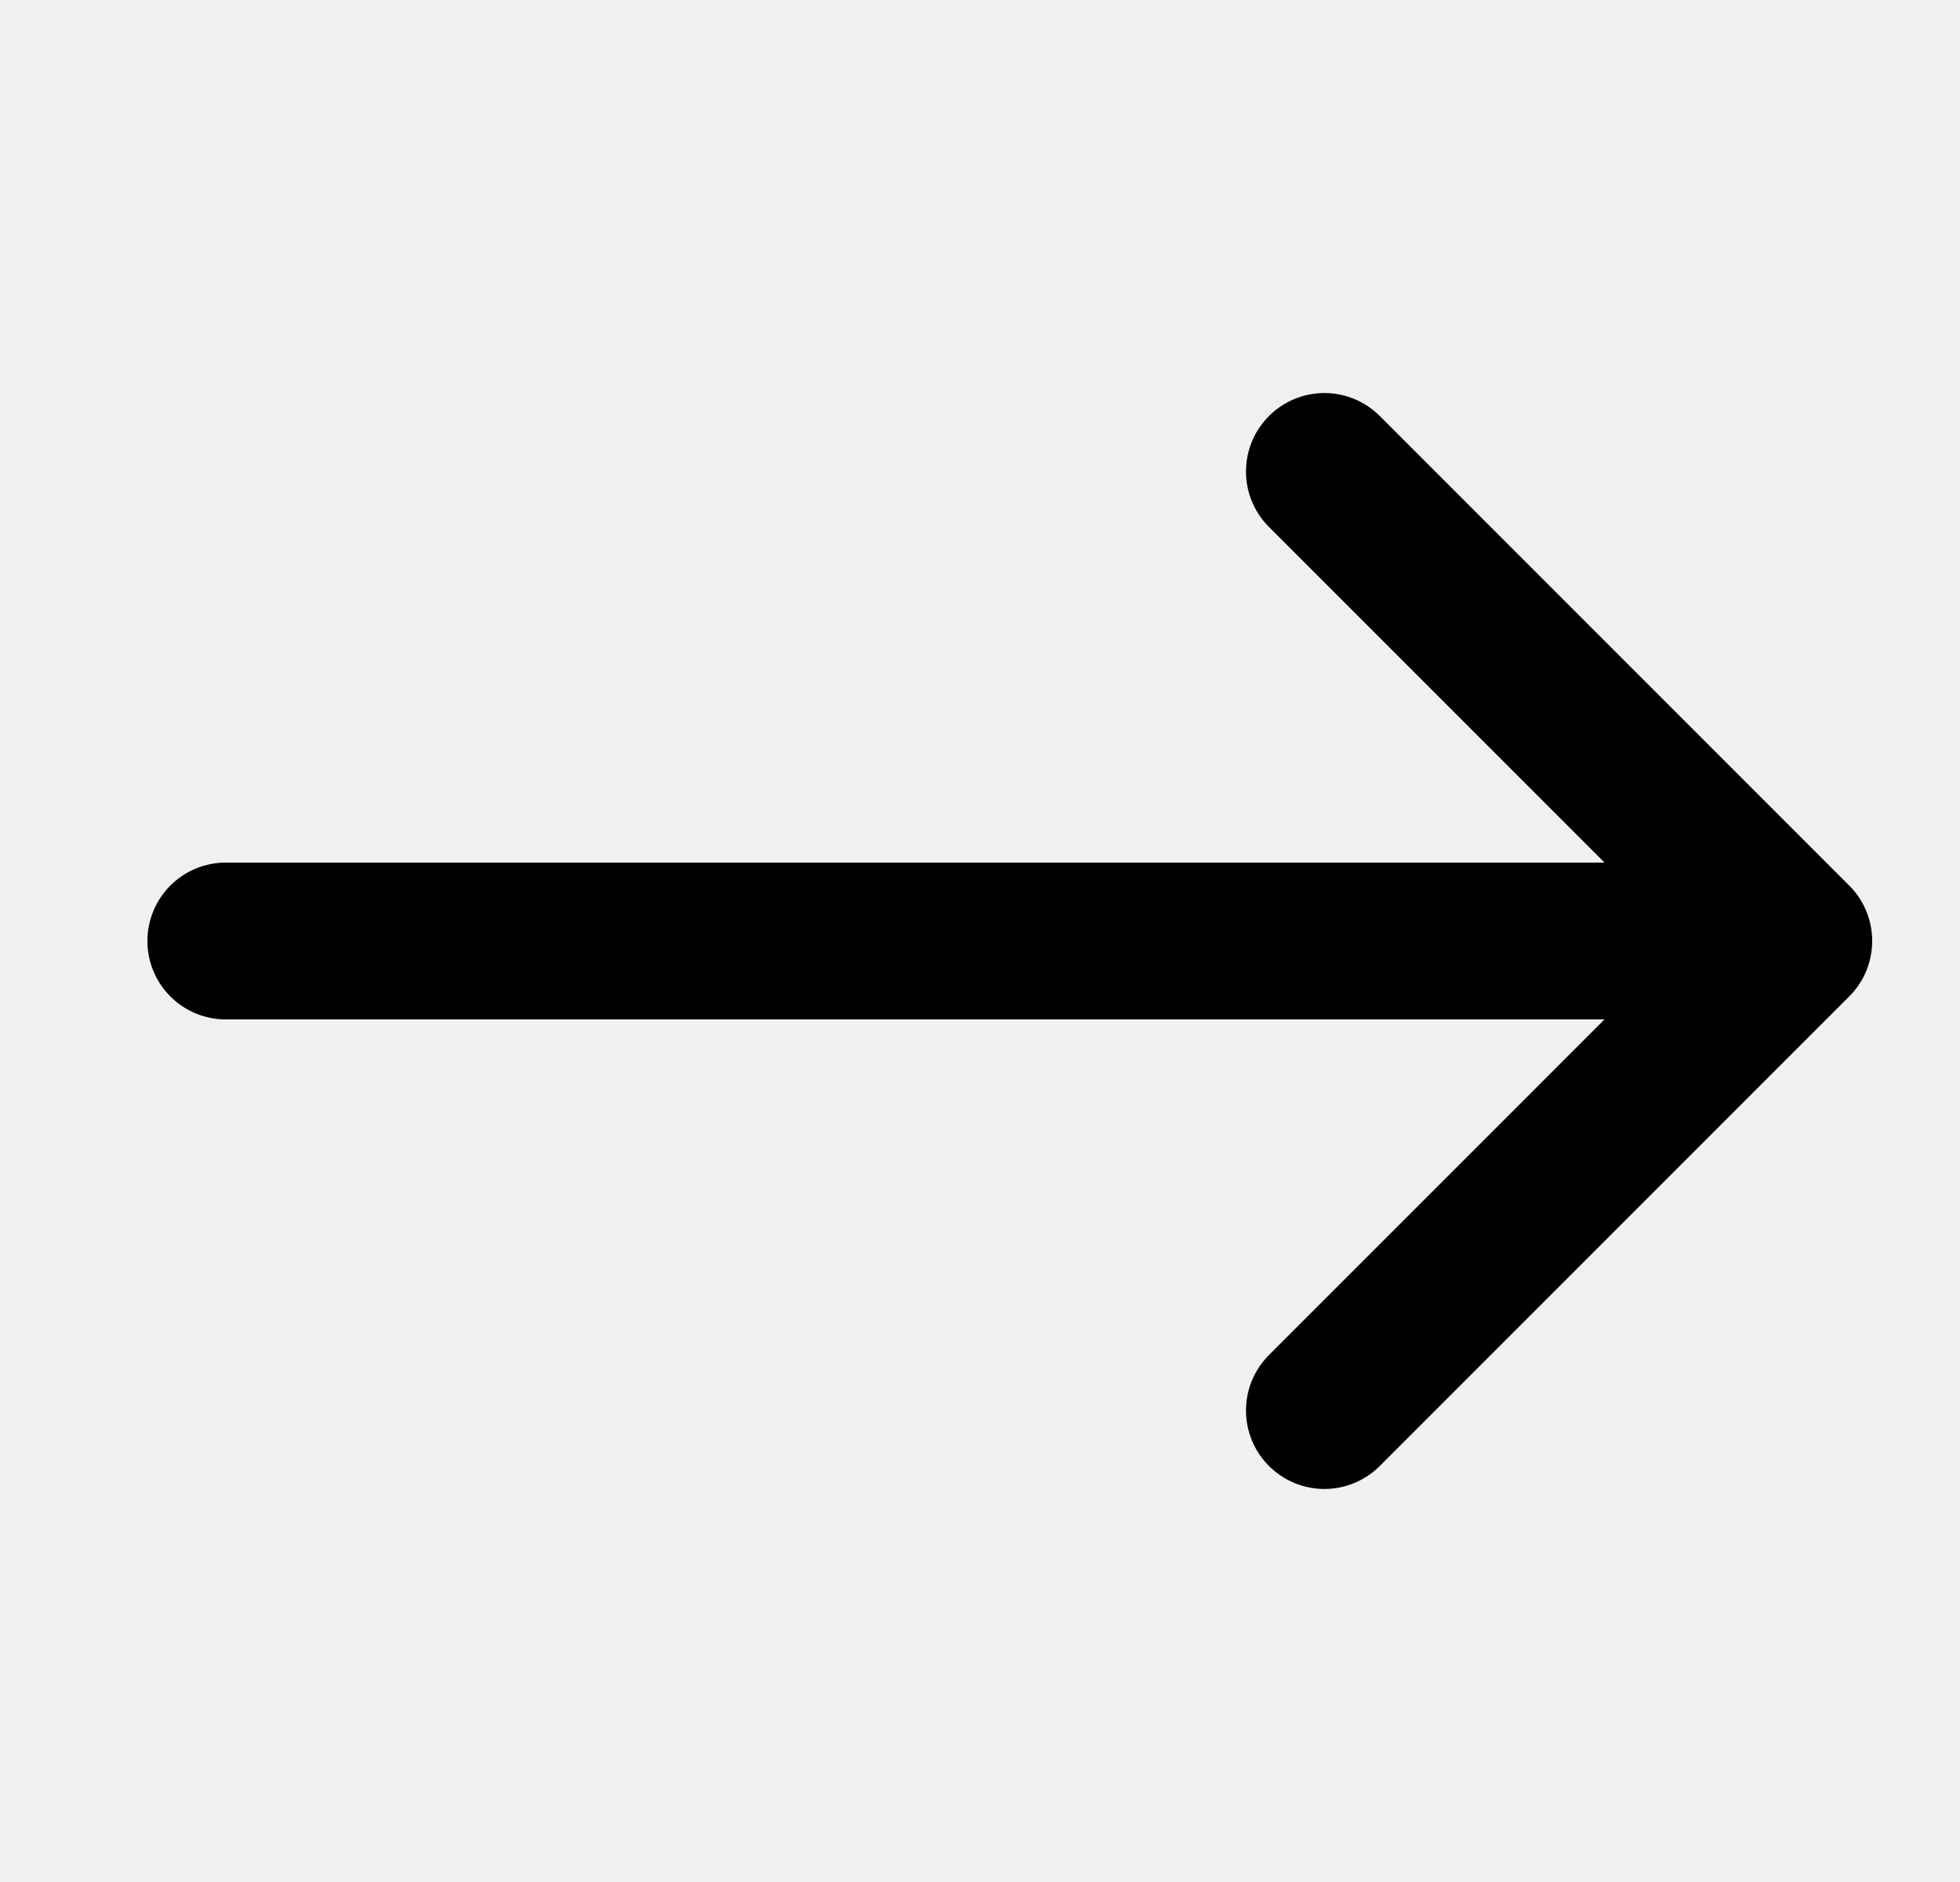
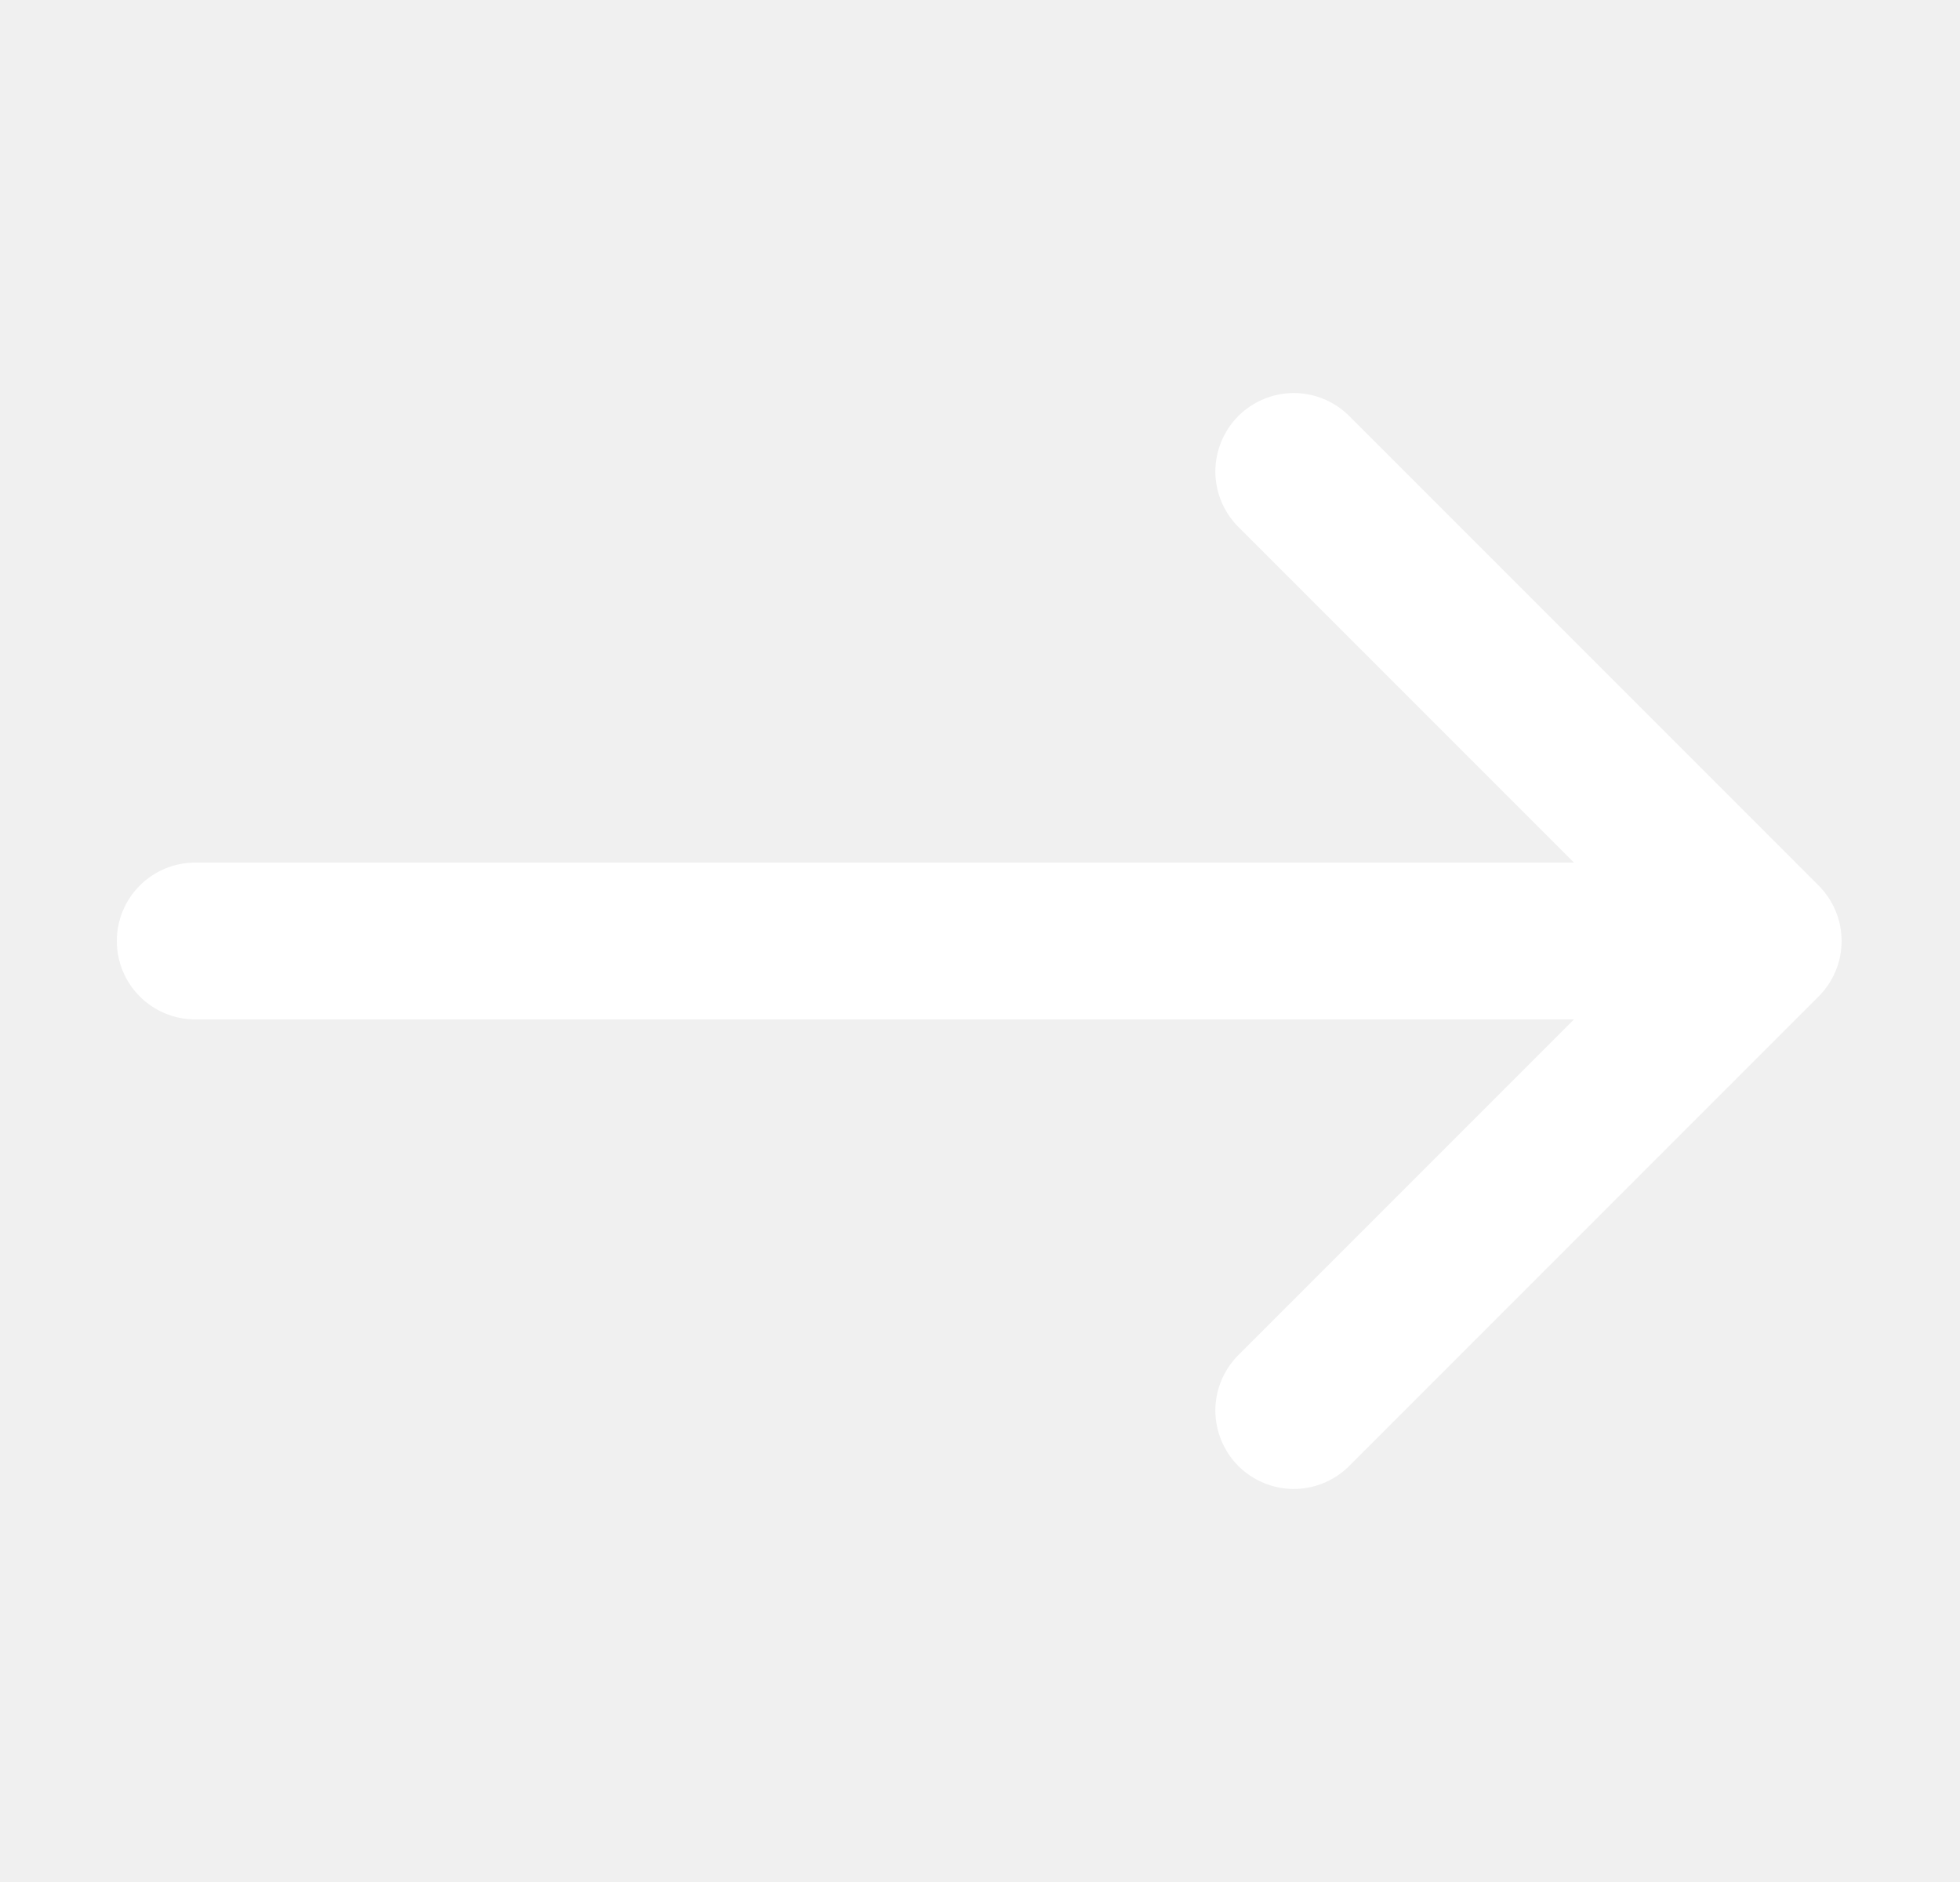
<svg xmlns="http://www.w3.org/2000/svg" width="25" height="24" viewBox="0 0 25 24" fill="none">
-   <path d="M17.587 18.707C17.399 18.889 17.146 18.99 16.884 18.988C16.622 18.985 16.371 18.88 16.186 18.695C16 18.509 15.895 18.259 15.893 17.996C15.89 17.734 15.991 17.482 16.173 17.293L20.466 13H2.88C2.615 13 2.361 12.895 2.173 12.707C1.986 12.52 1.88 12.265 1.88 12C1.88 11.735 1.986 11.48 2.173 11.293C2.361 11.105 2.615 11 2.88 11H20.466L16.173 6.707C15.991 6.518 15.89 6.266 15.893 6.004C15.895 5.741 16 5.491 16.186 5.305C16.371 5.12 16.622 5.015 16.884 5.012C17.146 5.01 17.399 5.111 17.587 5.293L23.587 11.293C23.775 11.48 23.88 11.735 23.88 12C23.88 12.265 23.775 12.52 23.587 12.707L17.587 18.707Z" fill="black" />
+   <path d="M17.197 18.707C17.008 18.889 16.756 18.99 16.494 18.988C16.231 18.985 15.981 18.88 15.795 18.695C15.61 18.509 15.505 18.259 15.502 17.996C15.5 17.734 15.601 17.482 15.783 17.293L20.076 13H2.49C2.225 13 1.97 12.895 1.783 12.707C1.595 12.52 1.49 12.265 1.49 12C1.49 11.735 1.595 11.48 1.783 11.293C1.97 11.105 2.225 11 2.49 11H20.076L15.783 6.707C15.601 6.518 15.5 6.266 15.502 6.004C15.505 5.741 15.61 5.491 15.795 5.305C15.981 5.12 16.231 5.015 16.494 5.012C16.756 5.01 17.008 5.111 17.197 5.293L23.197 11.293C23.384 11.48 23.49 11.735 23.49 12C23.49 12.265 23.384 12.52 23.197 12.707L17.197 18.707Z" fill="white" />
</svg>
